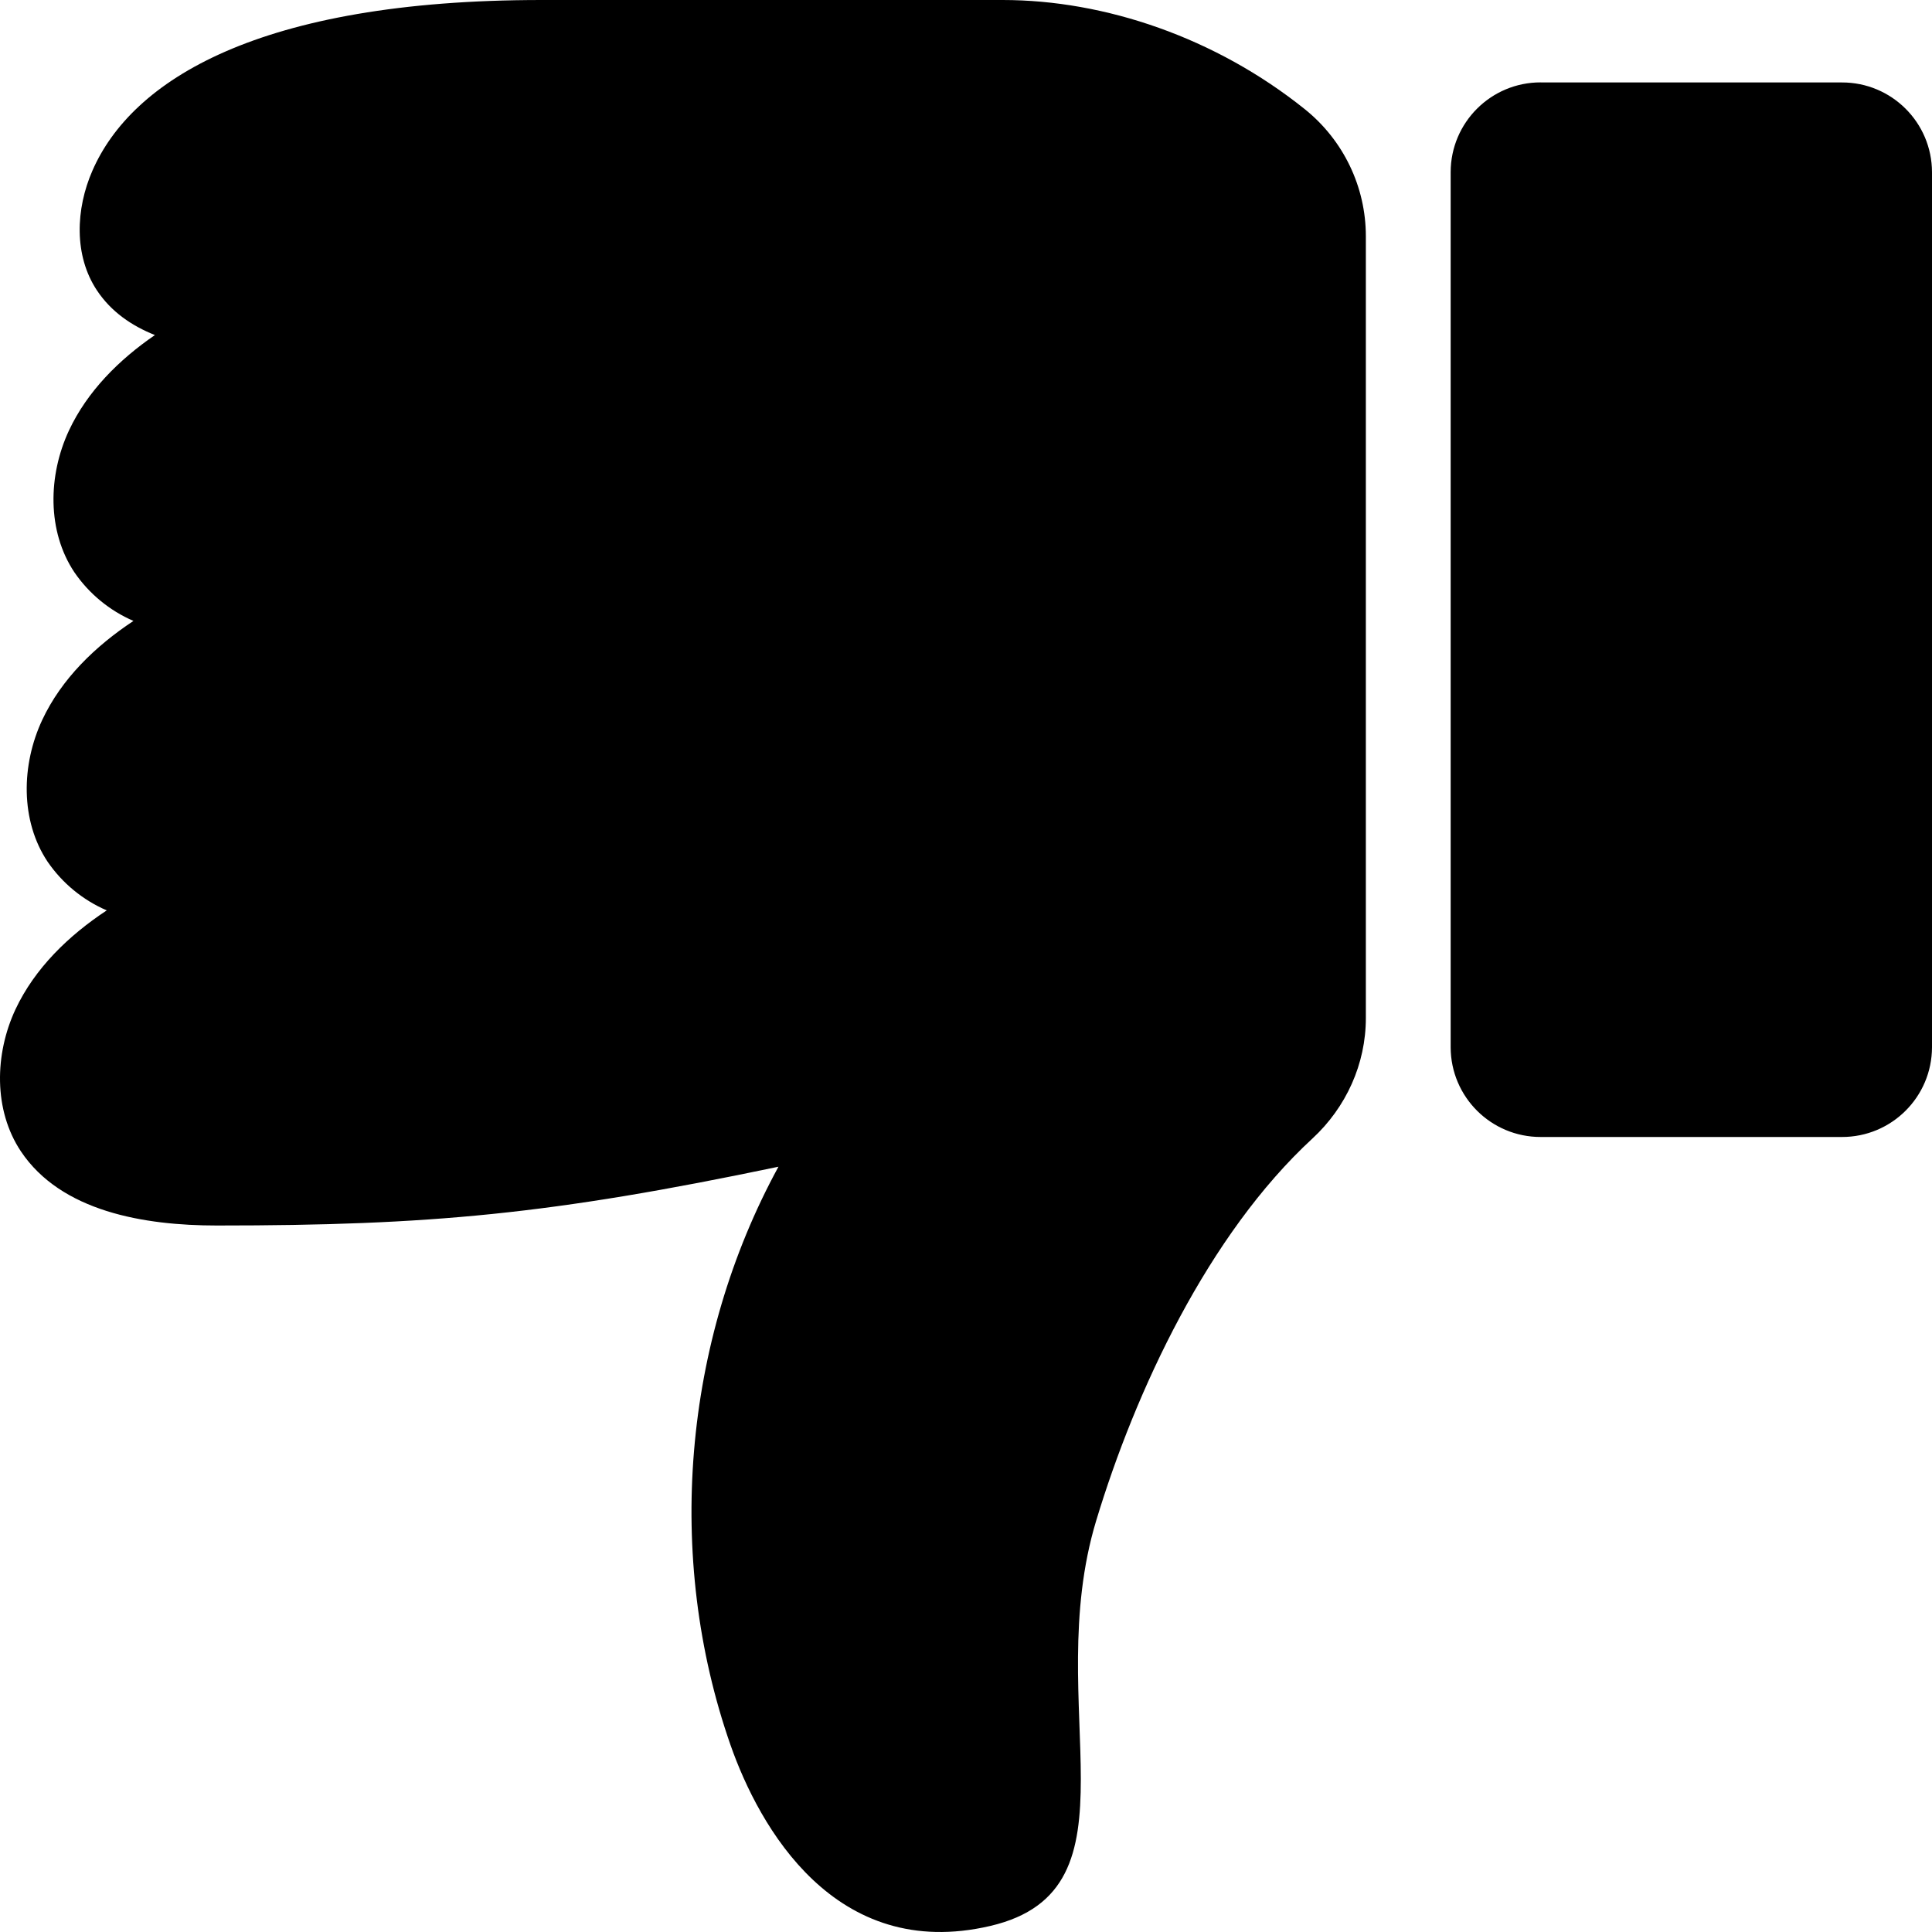
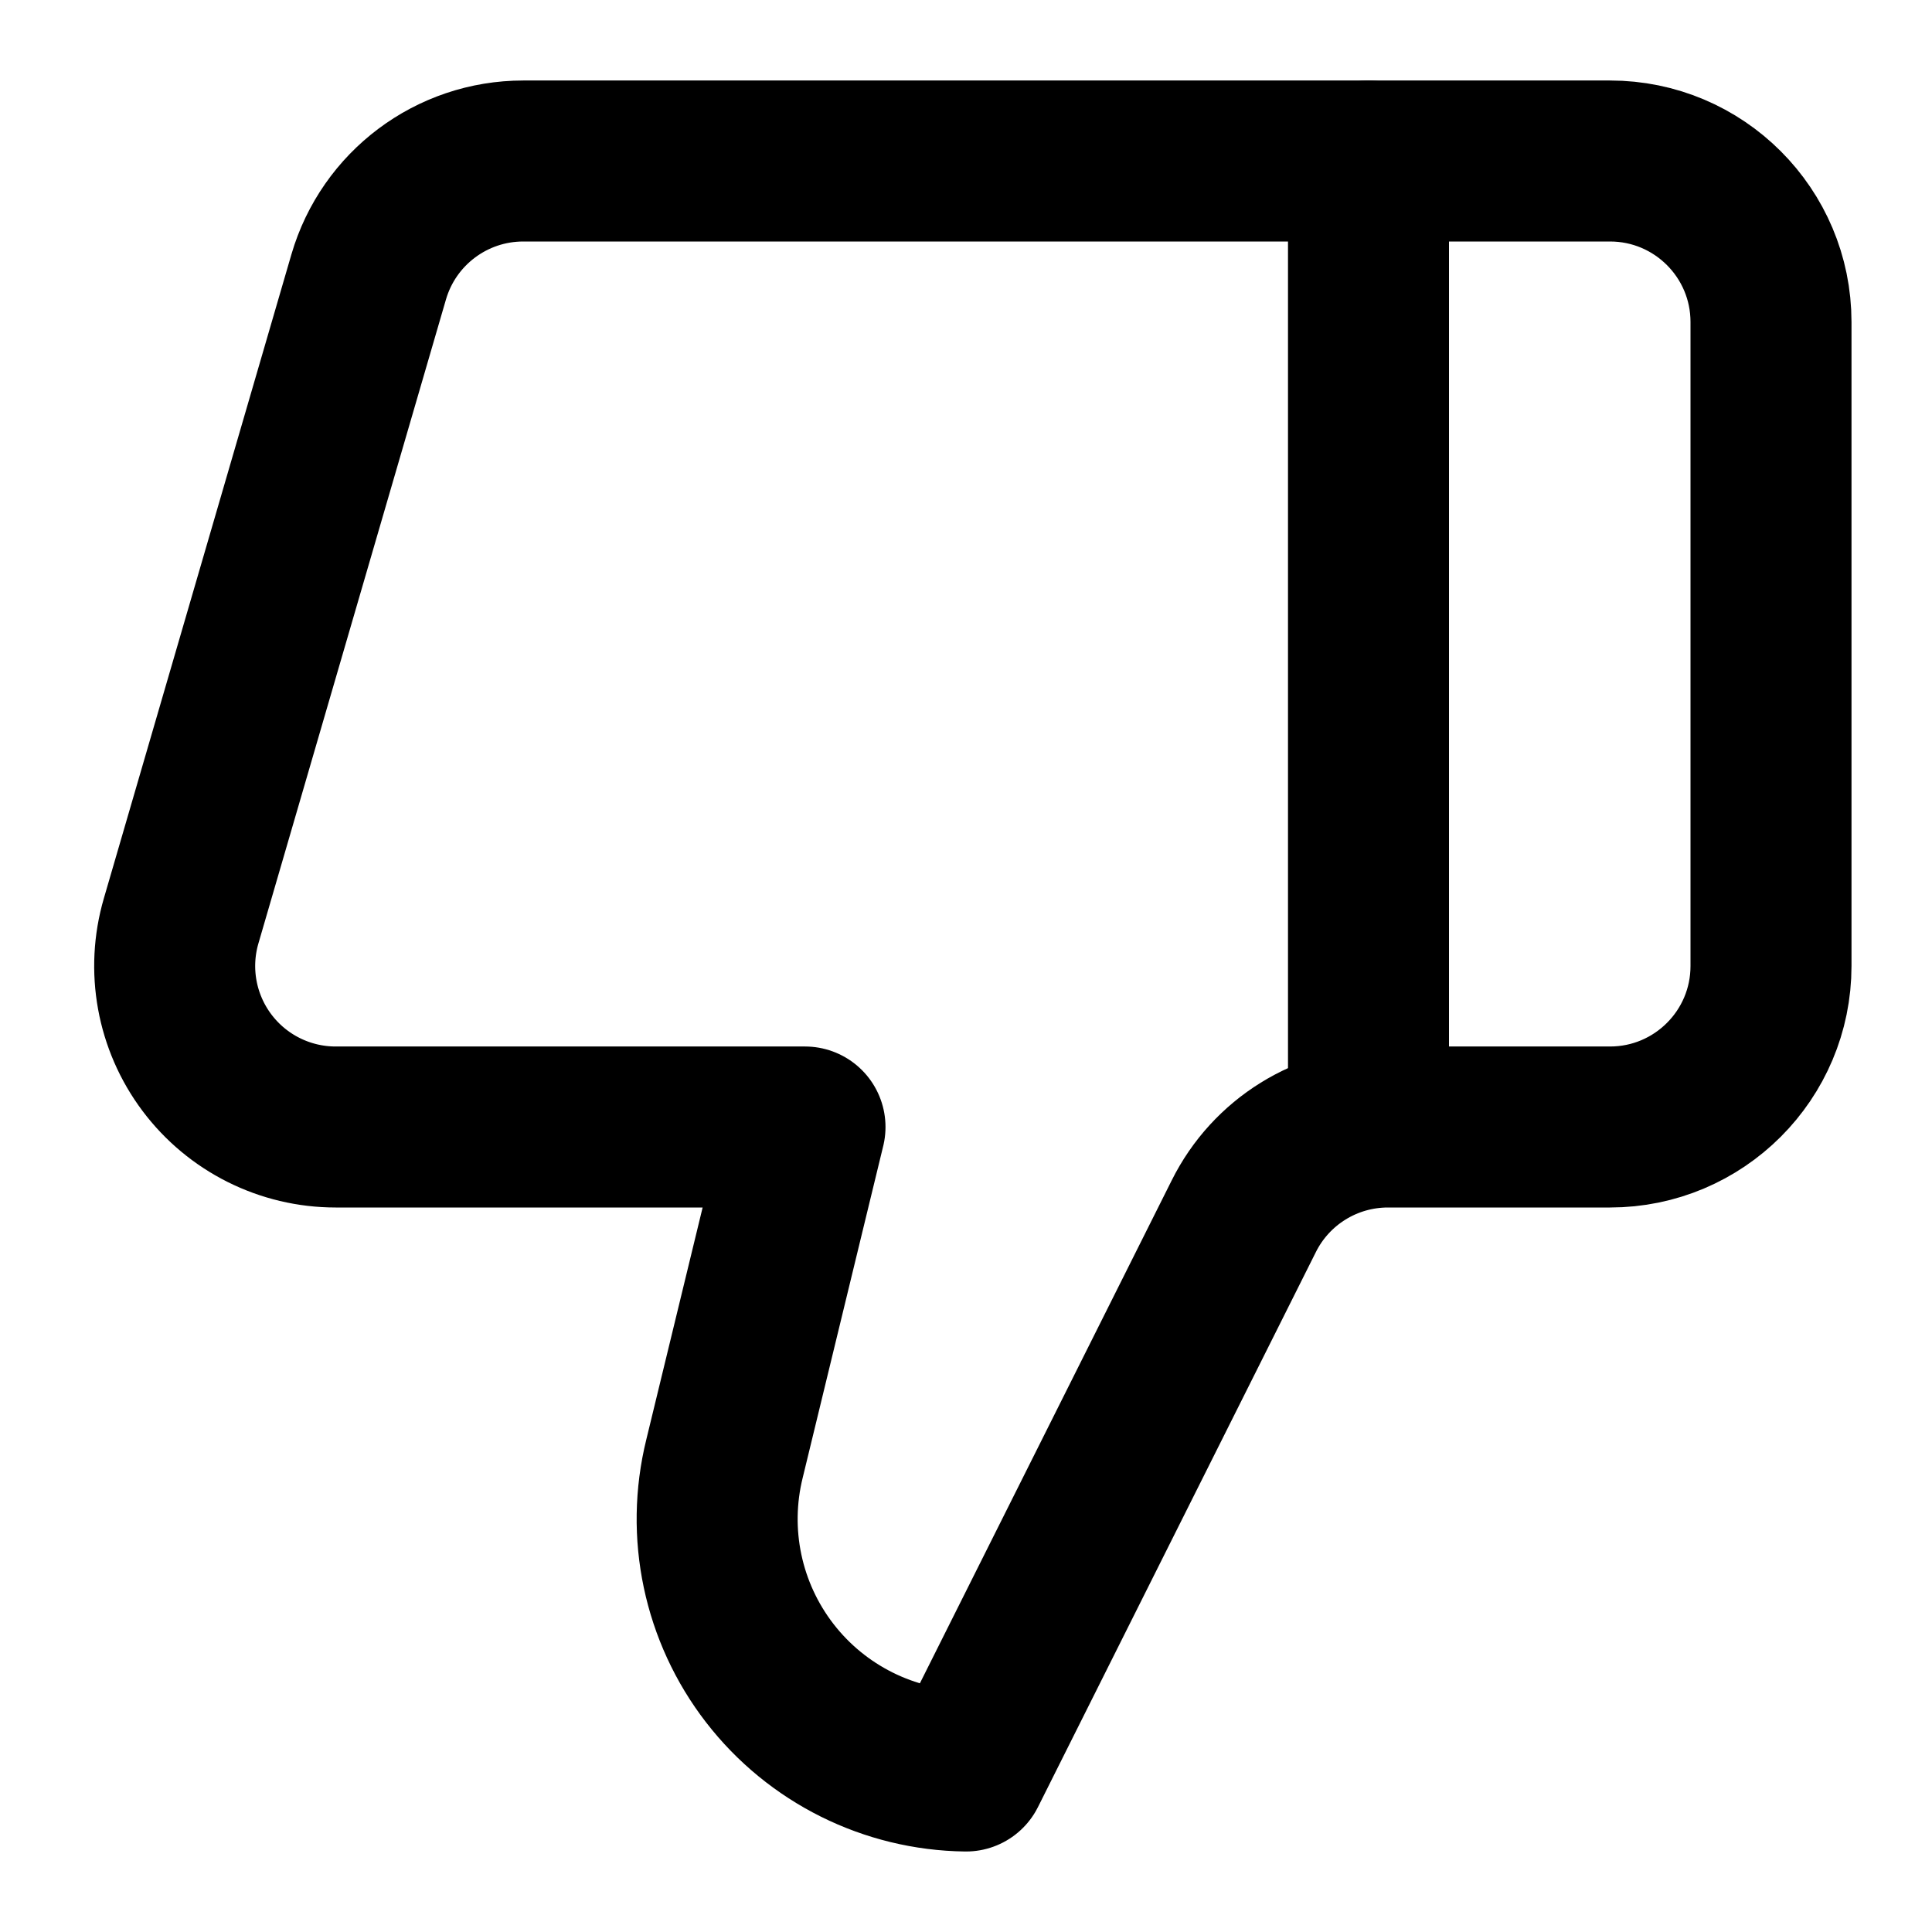
- <svg xmlns="http://www.w3.org/2000/svg" xml:space="preserve" viewBox="0 0 28 28">
-   <path d="M1.547 13.194a2 2 0 0 1-.857-.705c-.398-.596-.382-1.405-.078-2.055.279-.596.77-1.07 1.322-1.435a2 2 0 0 1-.856-.705C.68 7.697.696 6.89.999 6.24c.266-.569.726-1.027 1.246-1.384-.338-.135-.634-.338-.839-.646-.337-.505-.31-1.182-.066-1.738C1.91 1.166 3.744 0 7.85 0h6.682c1.483 0 3.088.547 4.379 1.583a2.374 2.364 0 0 1 .884 1.84v11.332c0 .664-.285 1.293-.774 1.745-1.509 1.391-2.566 3.657-3.135 5.541-.808 2.676.727 5.343-1.533 5.871-2.252.527-3.35-1.435-3.766-2.622-.953-2.726-.688-5.847.695-8.381-3.296.69-5.048.852-8.14.852-1.054 0-2.257-.202-2.84-1.076-.397-.597-.381-1.406-.078-2.056.28-.596.77-1.07 1.323-1.435M22.329 1.195h4.365A1.303 1.303 0 0 1 28 2.495v12.683a1.303 1.303 0 0 1-1.306 1.3H22.33a1.303 1.303 0 0 1-1.306-1.3V2.494a1.303 1.303 0 0 1 1.306-1.3" />
+ <svg xmlns="http://www.w3.org/2000/svg" width="24" height="24" viewBox="0 0 24 24" fill="none" stroke="currentColor" stroke-width="2" stroke-linecap="round" stroke-linejoin="round" class="lucide lucide-thumbs-down-icon lucide-thumbs-down">
+   <path d="M9 18.12 10 14H4.17a2 2 0 0 1-1.92-2.56l2.33-8A2 2 0 0 1 6.5 2H20a2 2 0 0 1 2 2v8a2 2 0 0 1-2 2h-2.76a2 2 0 0 0-1.79 1.11L12 22a3.13 3.13 0 0 1-3-3.88Z" />
+   <path d="M17 14V2" />
</svg>
